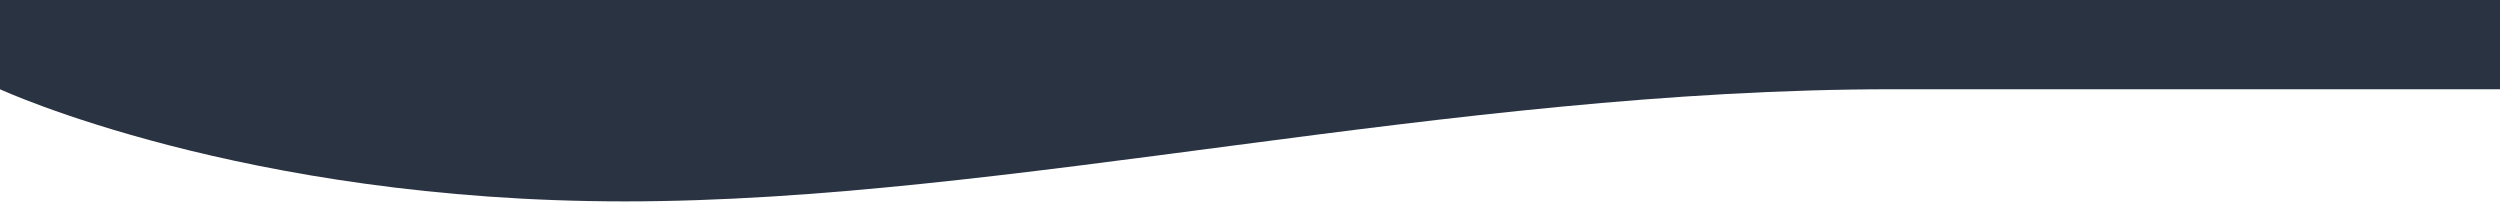
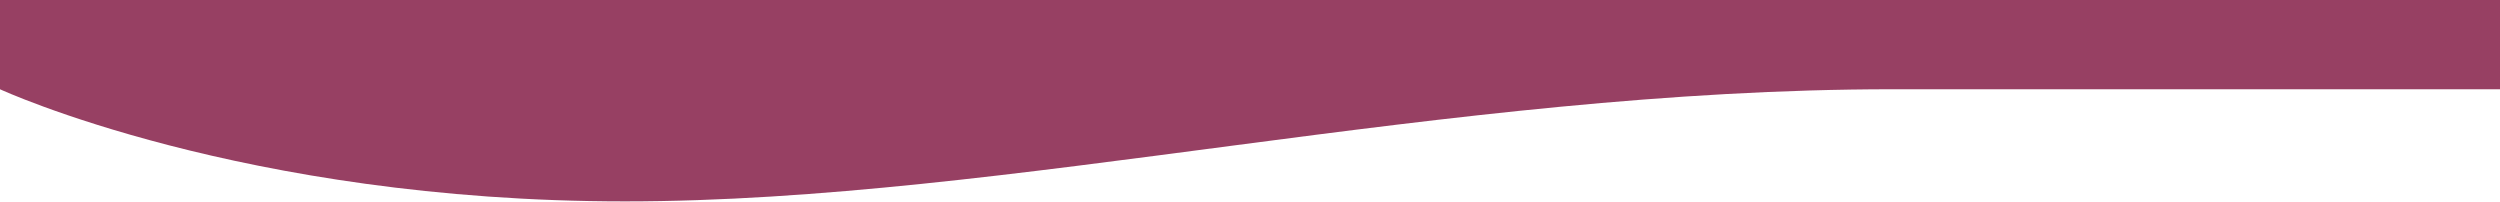
<svg xmlns="http://www.w3.org/2000/svg" width="1440" height="116" viewBox="0 0 1440 116" fill="none">
-   <path d="M1440 51.409H1090.08C833.336 51.409 580.229 116 360 116C139.771 116 0 51.409 0 51.409V0H1440V51.409Z" fill="#2A3342" />
+   <path d="M1440 51.409H1090.08C833.336 51.409 580.229 116 360 116C139.771 116 0 51.409 0 51.409V0H1440V51.409Z" fill="#974063" />
</svg>
